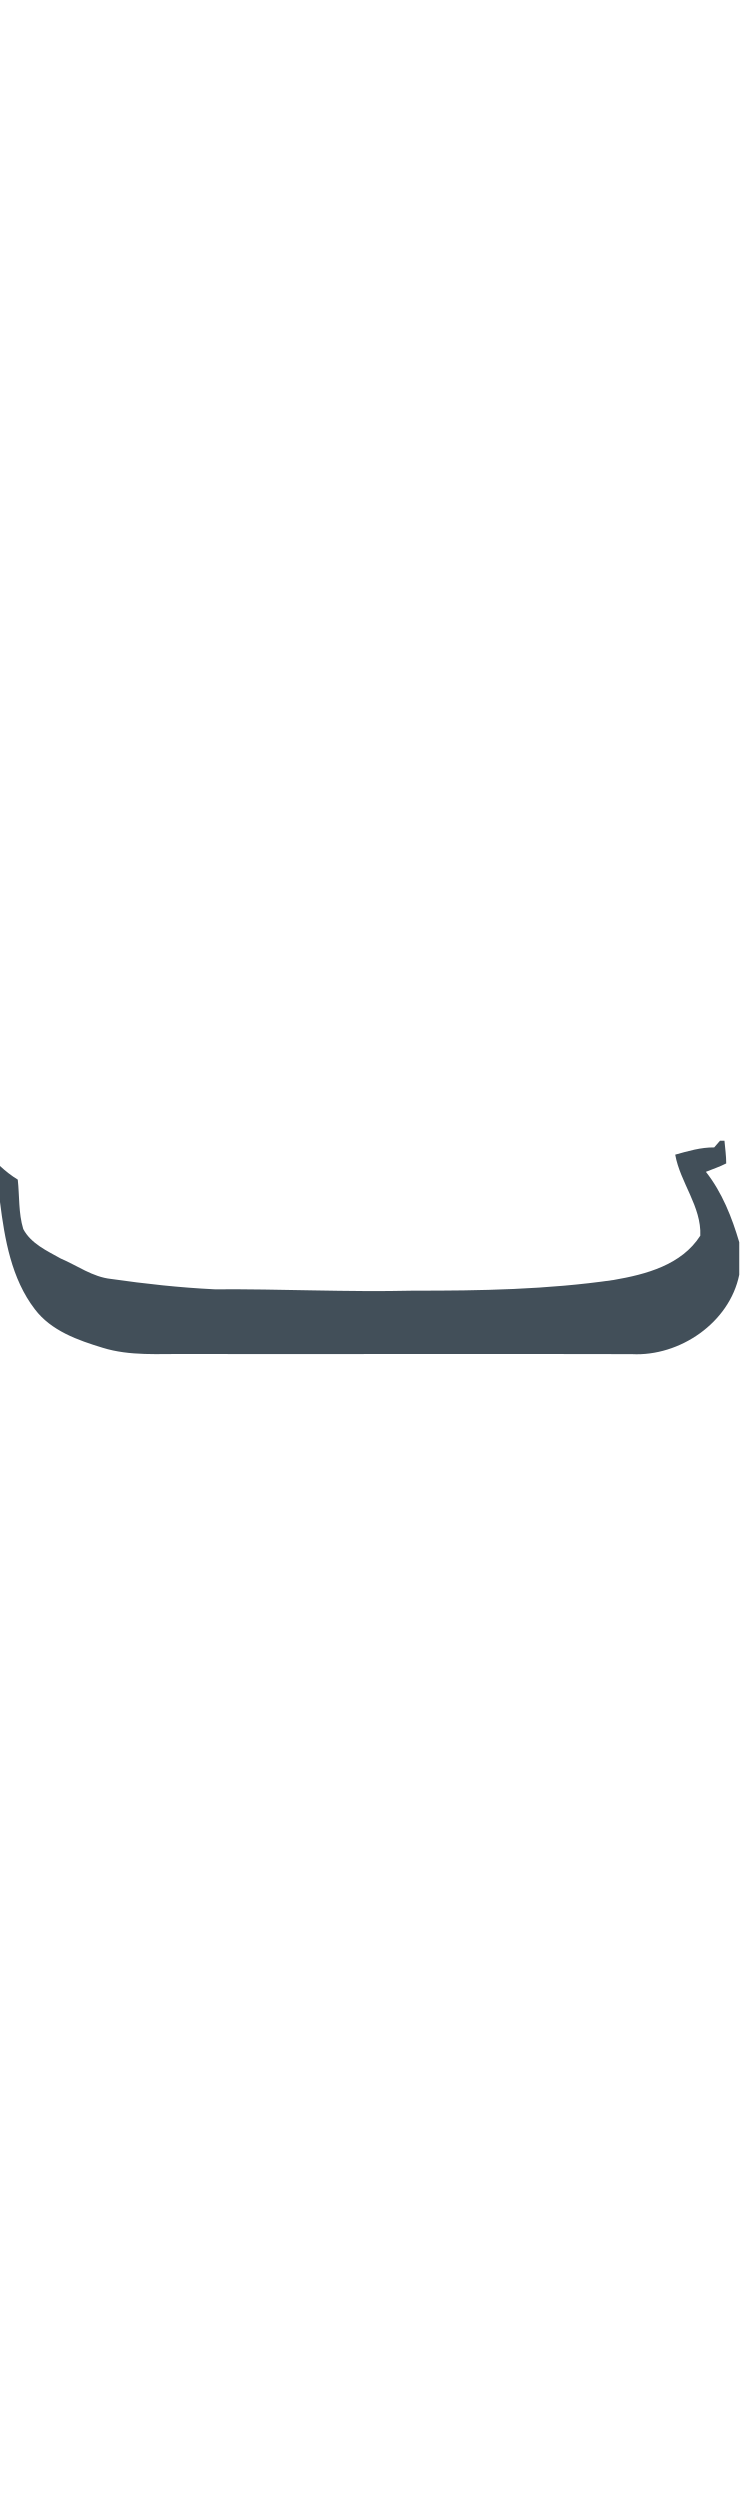
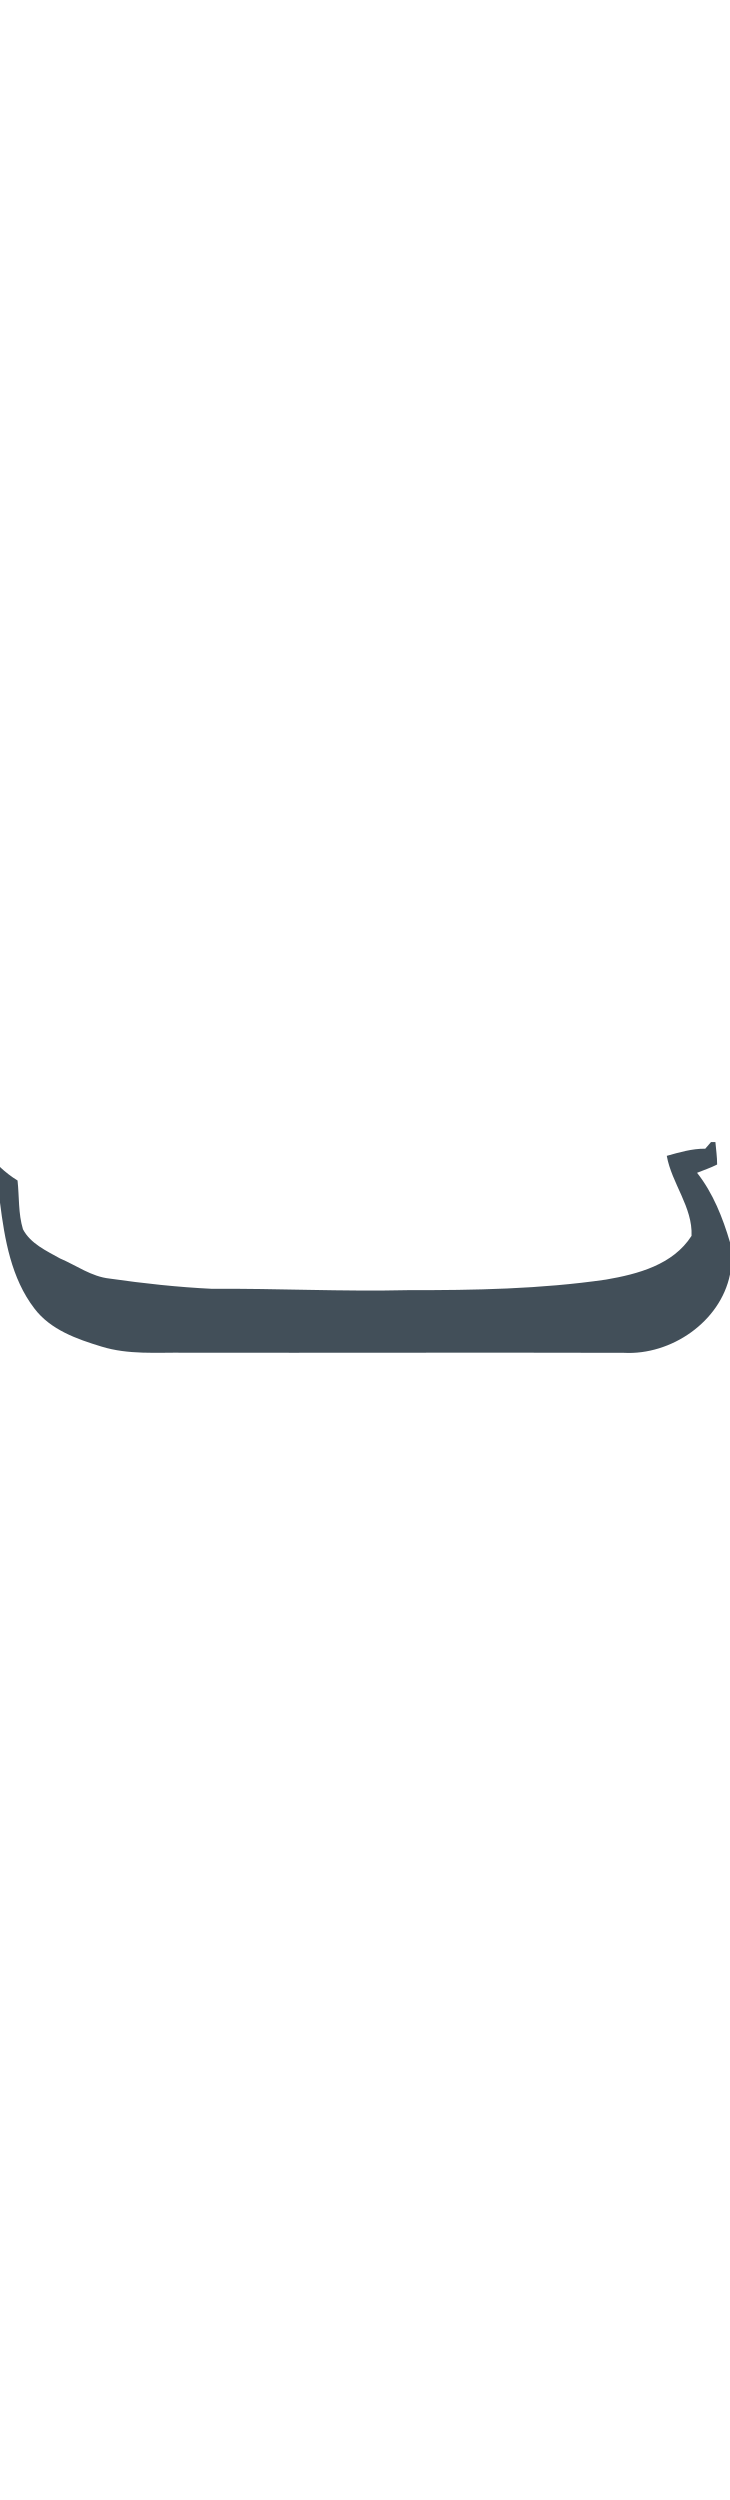
- <svg xmlns="http://www.w3.org/2000/svg" version="1.0" width="55pt" height="186pt" viewBox="0 0 186 55">
+ <svg xmlns="http://www.w3.org/2000/svg" version="1.0" width="73px" height="250px" viewBox="0 0 186 55">
  <g fill="#424f59">
    <path d="M181.16 0L182.28 0C182.44 1.9 182.73 3.8 182.72 5.72 181.08 6.56 179.32 7.14 177.61 7.83 181.69 13.02 184.15 19.27 186 25.54L186 33.73C183.54 45.81 171 54.34 158.97 53.7 121.63 53.6 84.29 53.73 46.95 53.67 39.91 53.59 32.7 54.22 25.87 52.11 19.6 50.2 12.88 47.85 8.77 42.41 2.86 34.71 1.19 24.82 0 15.44L0 6.36C1.38 7.64 2.86 8.81 4.47 9.79 4.92 13.93 4.63 18.2 5.85 22.22 7.77 25.88 11.83 27.71 15.29 29.65 19.47 31.43 23.3 34.29 27.93 34.78 36.58 36.02 45.28 36.97 54.01 37.39 70.68 37.27 87.35 38.13 104.02 37.73 120.84 37.76 137.73 37.46 154.4 35.04 162.52 33.64 171.47 31.29 176.2 23.9 176.52 16.58 171.14 10.54 169.89 3.51 173.1 2.62 176.33 1.65 179.7 1.69 180.06 1.26 180.8 0.42 181.16 0Z" />
  </g>
</svg>
